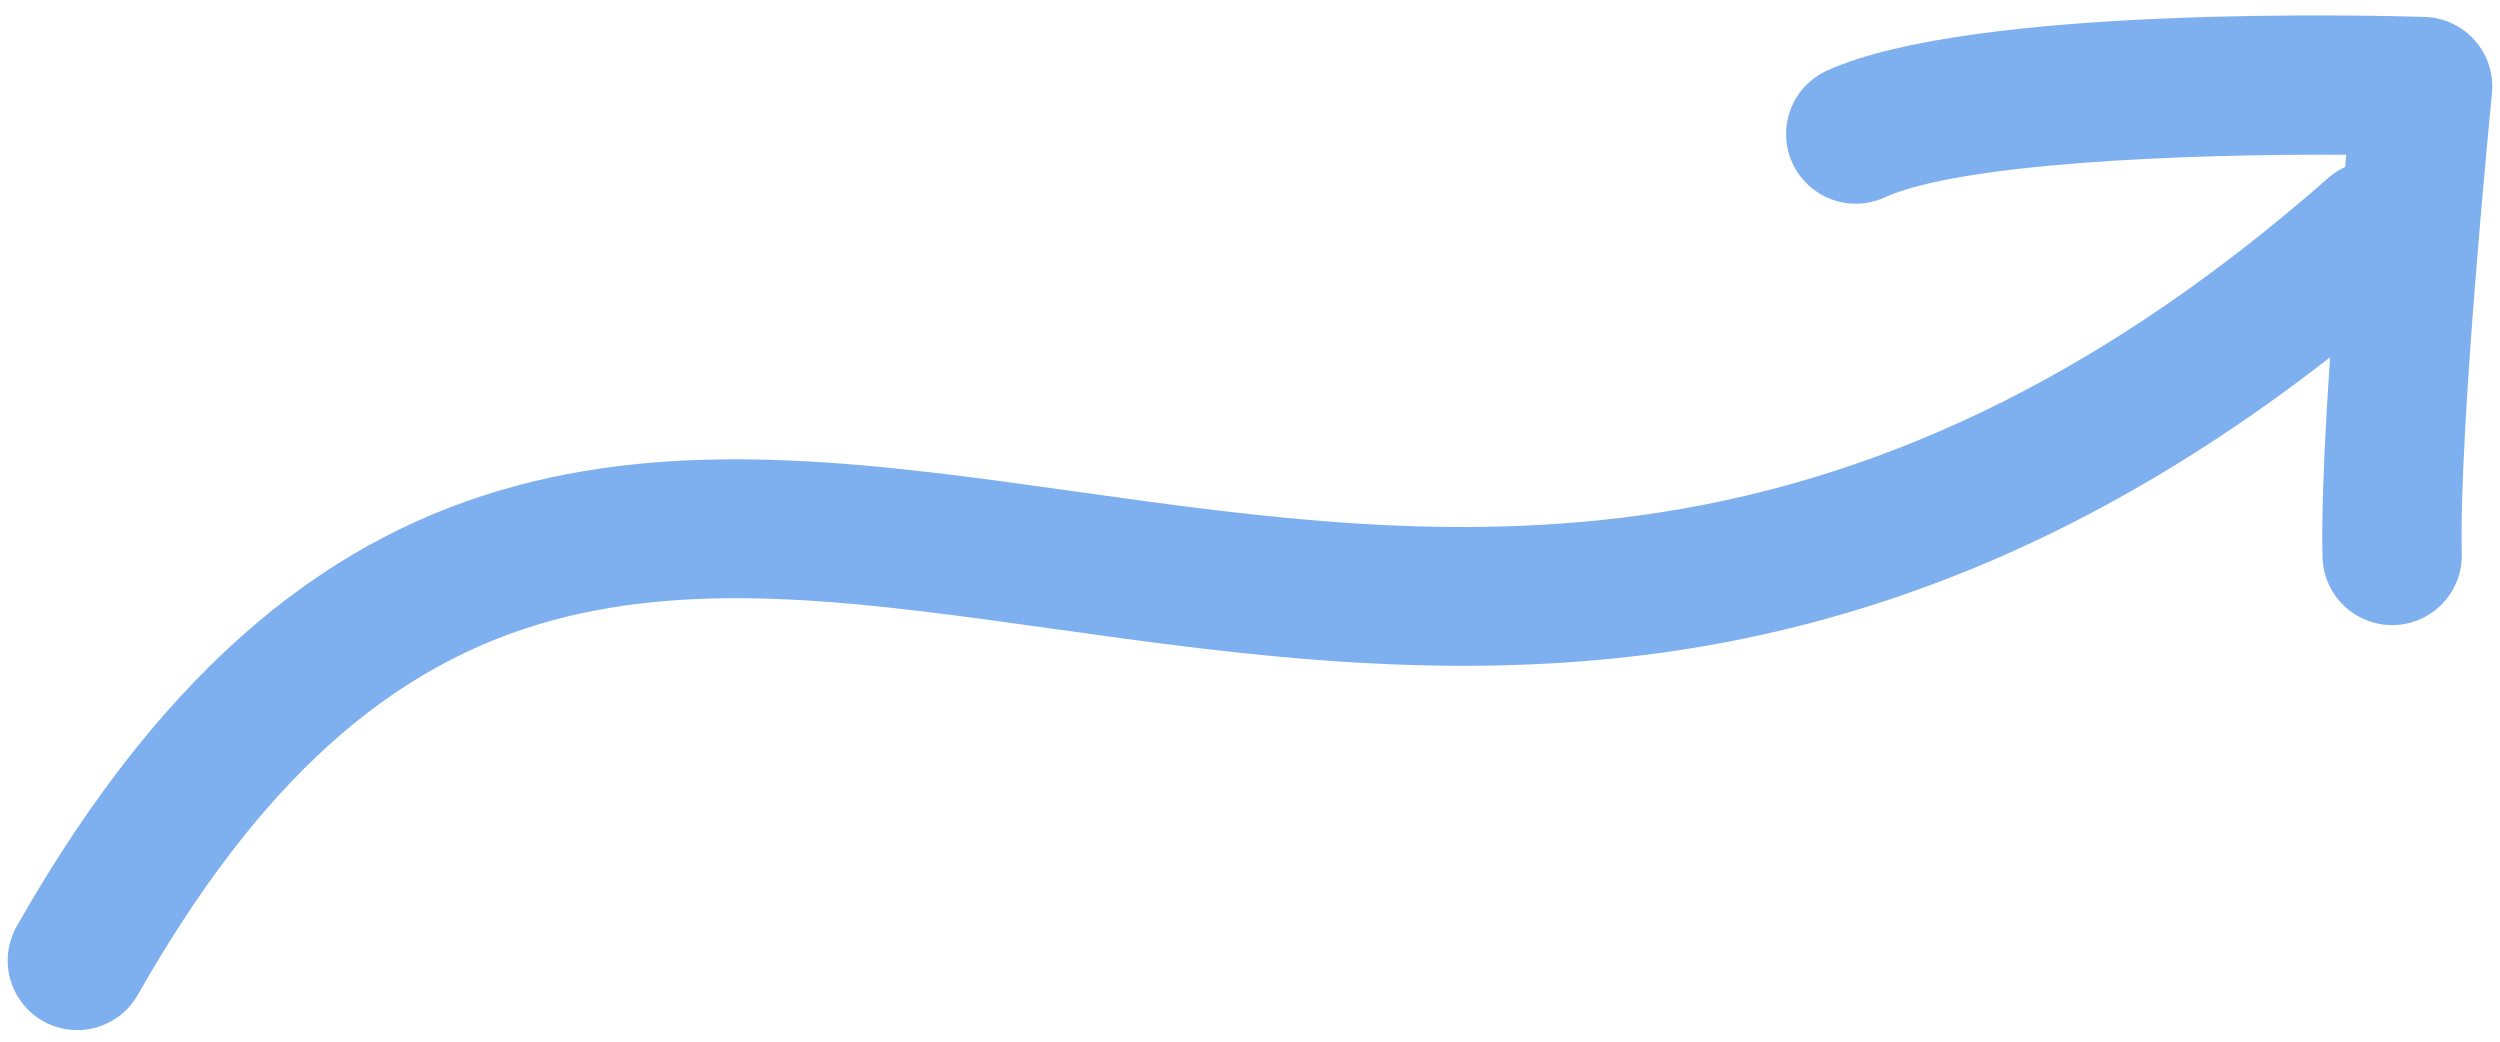
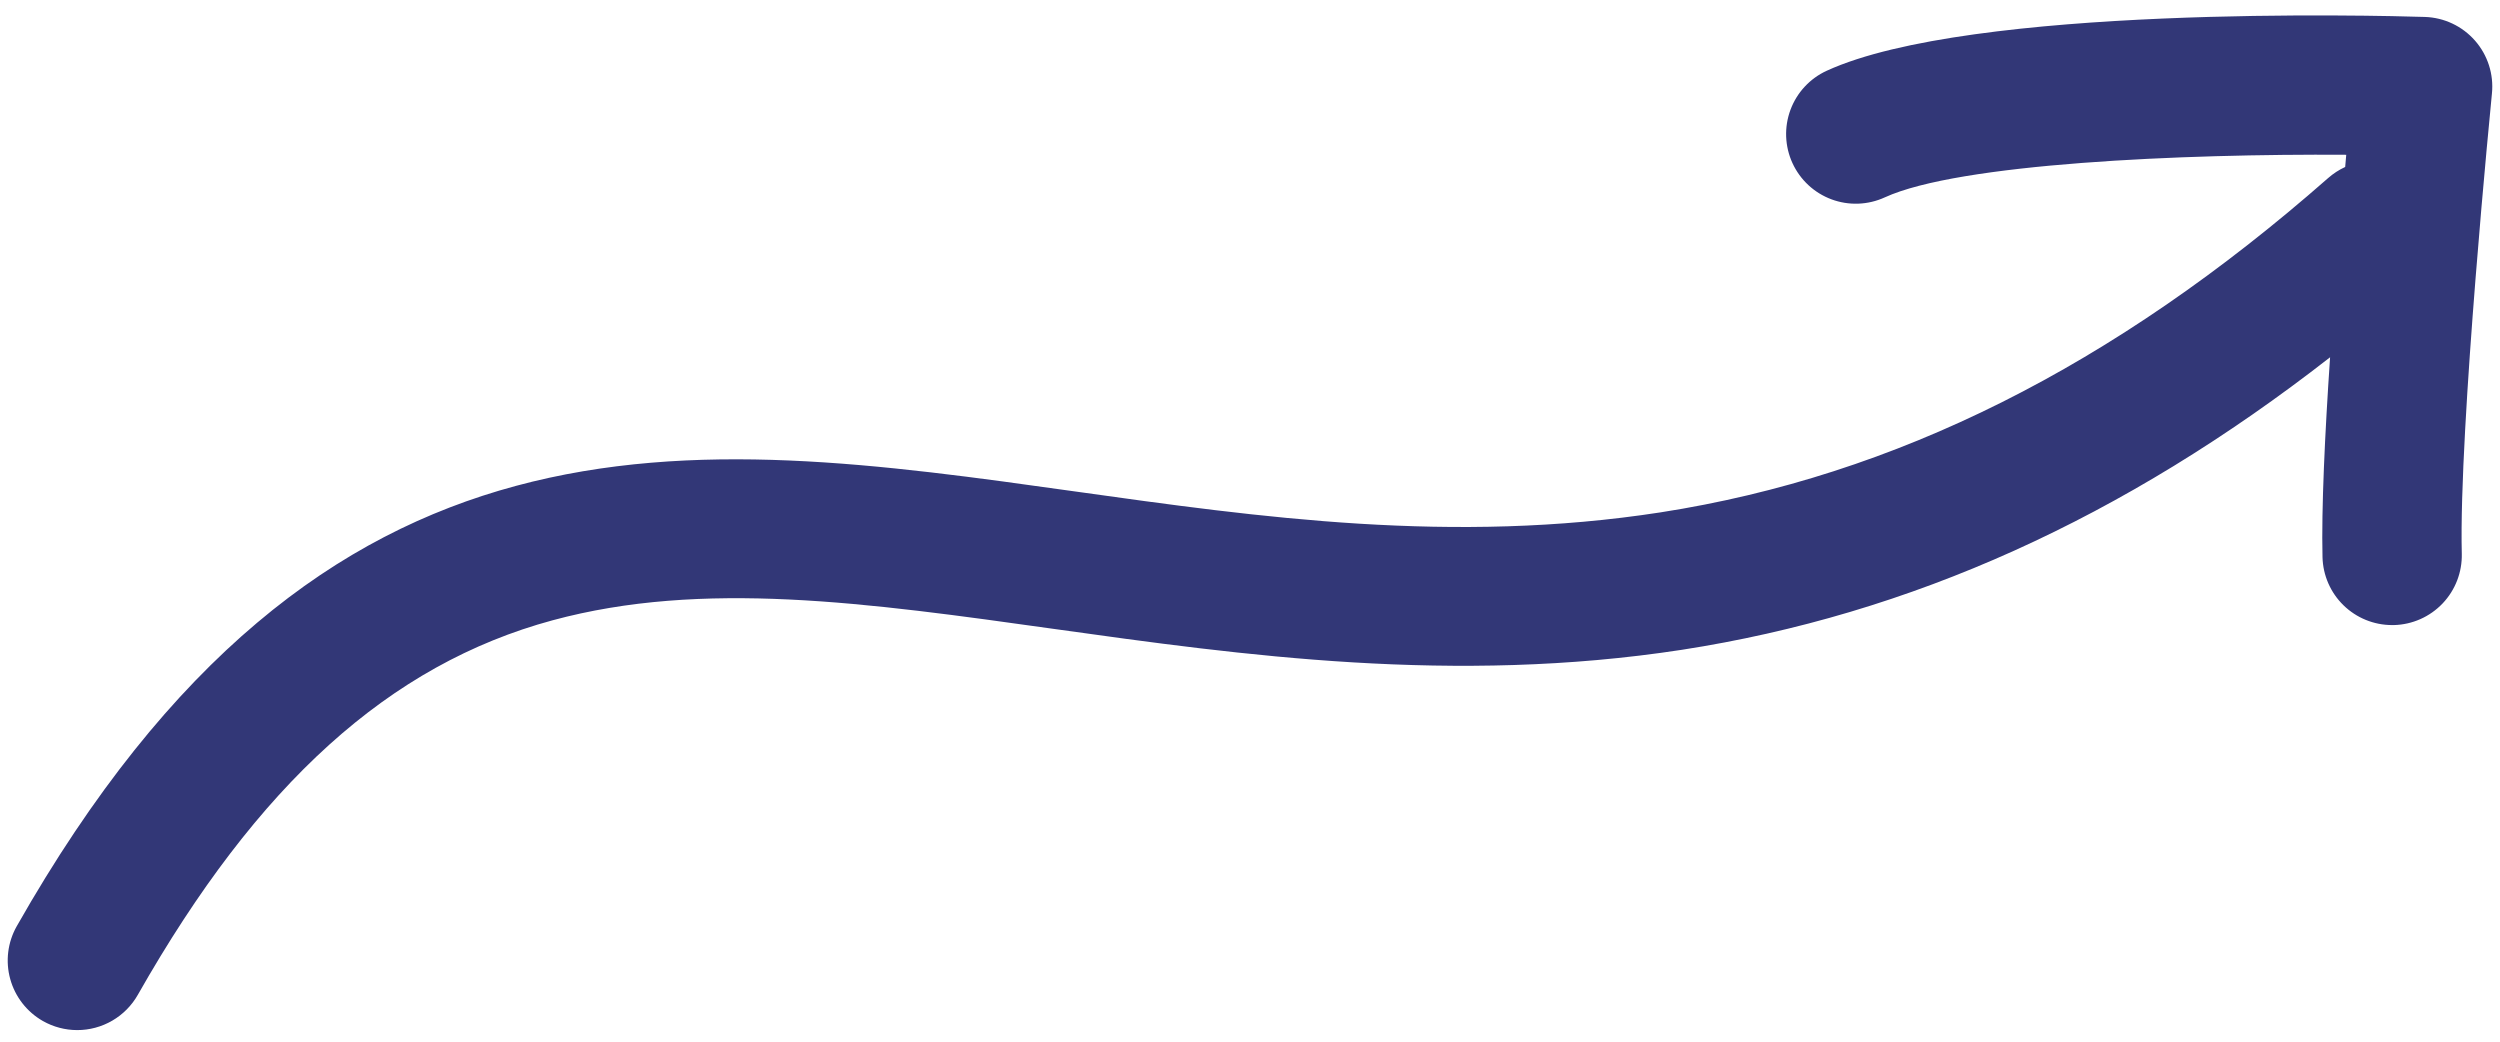
- <svg xmlns="http://www.w3.org/2000/svg" viewBox="216 405 648 270" fill="rgb(126, 175, 239)" overflow="visible" width="648px" height="270px">
+ <svg xmlns="http://www.w3.org/2000/svg" viewBox="216 405 648 270" fill="rgb(50, 55, 119)" overflow="visible" width="648px" height="270px">
  <g id="Master/Vero/Curvy Arrow">
    <path id="Vector" d="M857.519 415.528C855.888 413.669 853.893 412.165 851.658 411.11C849.422 410.054 846.993 409.469 844.522 409.391C832.579 409.015 726.813 406.243 689.484 423.34C685.133 425.336 681.754 428.978 680.089 433.465C678.423 437.952 678.609 442.916 680.603 447.267C681.59 449.422 682.992 451.362 684.728 452.975C686.465 454.589 688.503 455.844 690.725 456.67C692.947 457.496 695.31 457.877 697.679 457.789C700.047 457.702 702.376 457.149 704.531 456.162C723.752 447.354 781.732 444.841 824.145 445.116C824.059 446.141 823.973 447.209 823.872 448.278C822.262 449.021 820.768 449.994 819.438 451.166C763.869 500.003 707.275 528.334 646.406 537.807C592.657 546.125 542.75 539.136 494.503 532.363C394.398 518.327 299.824 505.057 220.327 645.098C217.982 649.256 217.381 654.173 218.653 658.773C219.925 663.374 222.967 667.283 227.114 669.646C229.827 671.185 232.892 671.996 236.01 672C239.204 672.002 242.34 671.157 245.101 669.552C247.861 667.946 250.146 665.636 251.722 662.859C282.828 608.073 316.995 577.229 359.235 565.778C398.139 555.251 440.478 561.186 489.491 568.059C537.969 574.846 592.917 582.5 651.923 573.431C711.131 564.262 766.382 539.381 819.958 497.606C818.615 517.389 817.69 536.825 817.994 549.417C818.111 554.124 820.062 558.599 823.432 561.887C826.801 565.176 831.322 567.017 836.031 567.02H836.492C841.279 566.899 845.821 564.882 849.122 561.414C852.423 557.945 854.212 553.308 854.096 548.522C853.287 516.306 861.822 430.112 861.909 429.231C862.158 426.768 861.896 424.28 861.14 421.922C860.385 419.565 859.153 417.388 857.519 415.528V415.528Z" />
  </g>
</svg>
